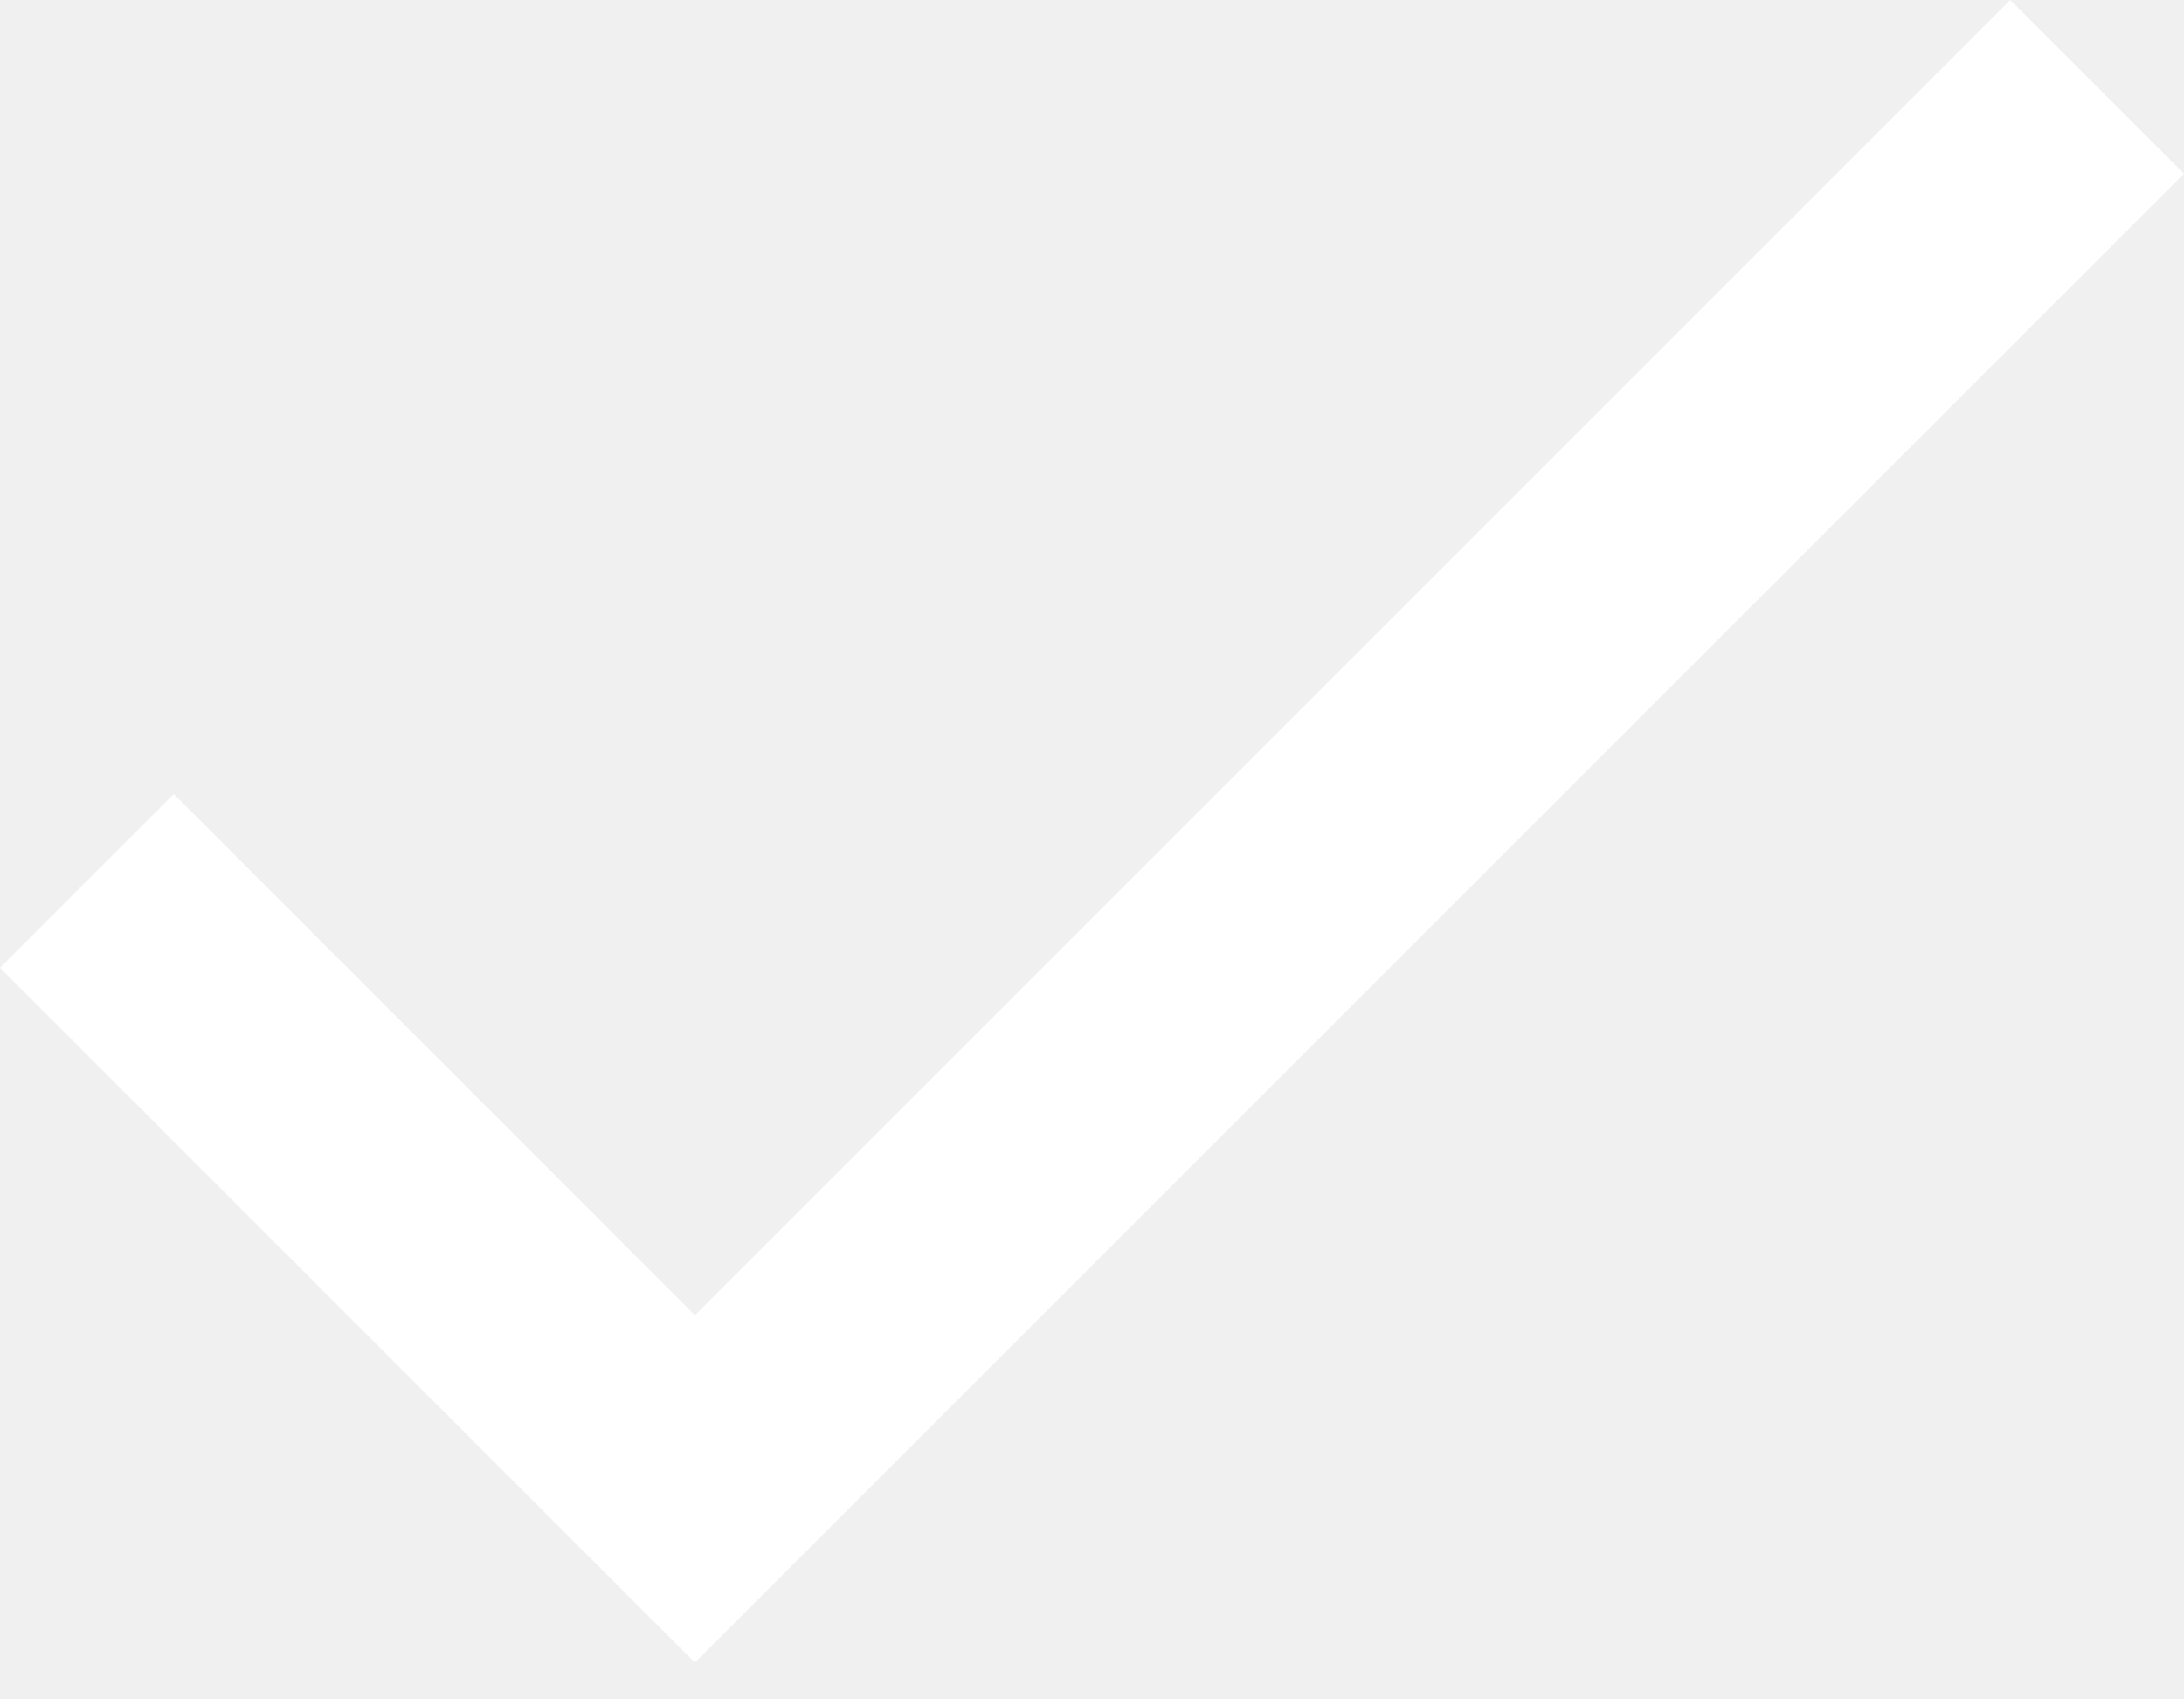
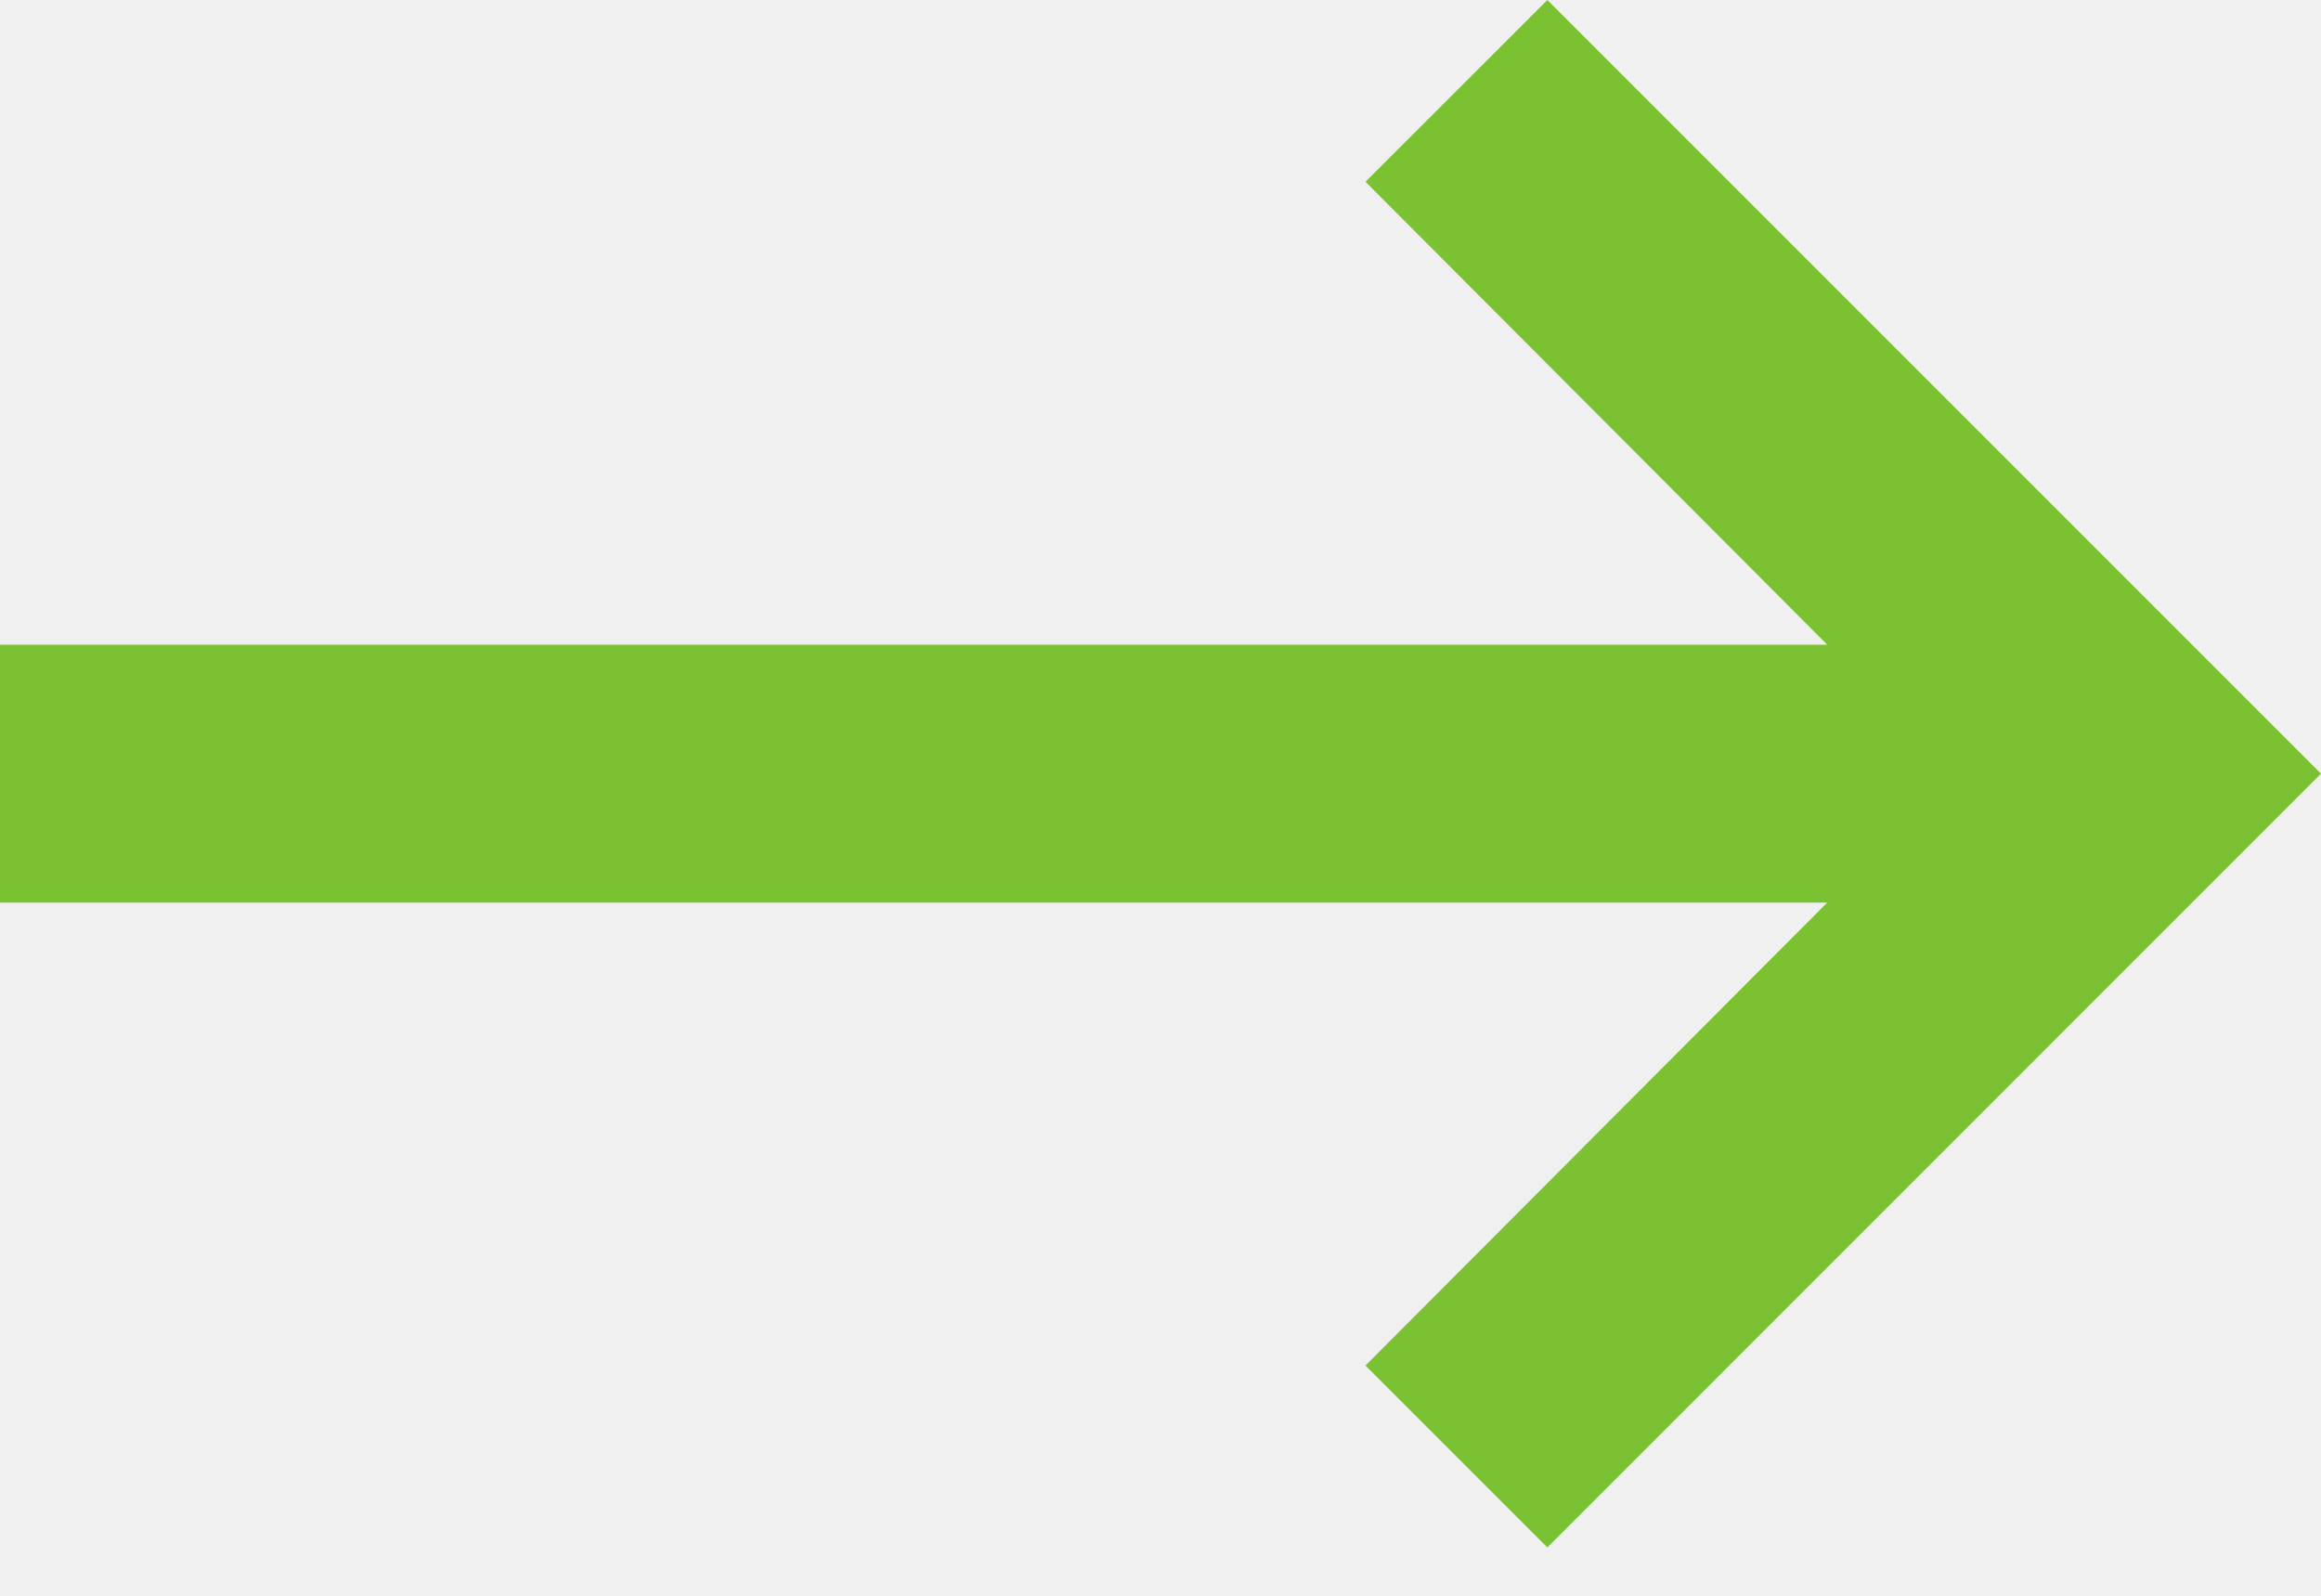
- <svg xmlns="http://www.w3.org/2000/svg" width="18" height="14" viewBox="0 0 18 14" fill="none">
-   <path fill-rule="evenodd" clip-rule="evenodd" d="M5.727 10.841L1.432 6.545L0 7.977L5.727 13.704L18 1.432L16.568 0L5.727 10.841Z" fill="white" />
+ <svg xmlns="http://www.w3.org/2000/svg" width="16" height="11" viewBox="0 0 16 11" fill="none">
+   <path fill-rule="evenodd" clip-rule="evenodd" d="M0 4.444H12.596L9.413 1.253L10.667 0L16 5.333L10.667 10.667L9.413 9.413L12.596 6.222H0V4.444Z" fill="#7AC231" />
</svg>
